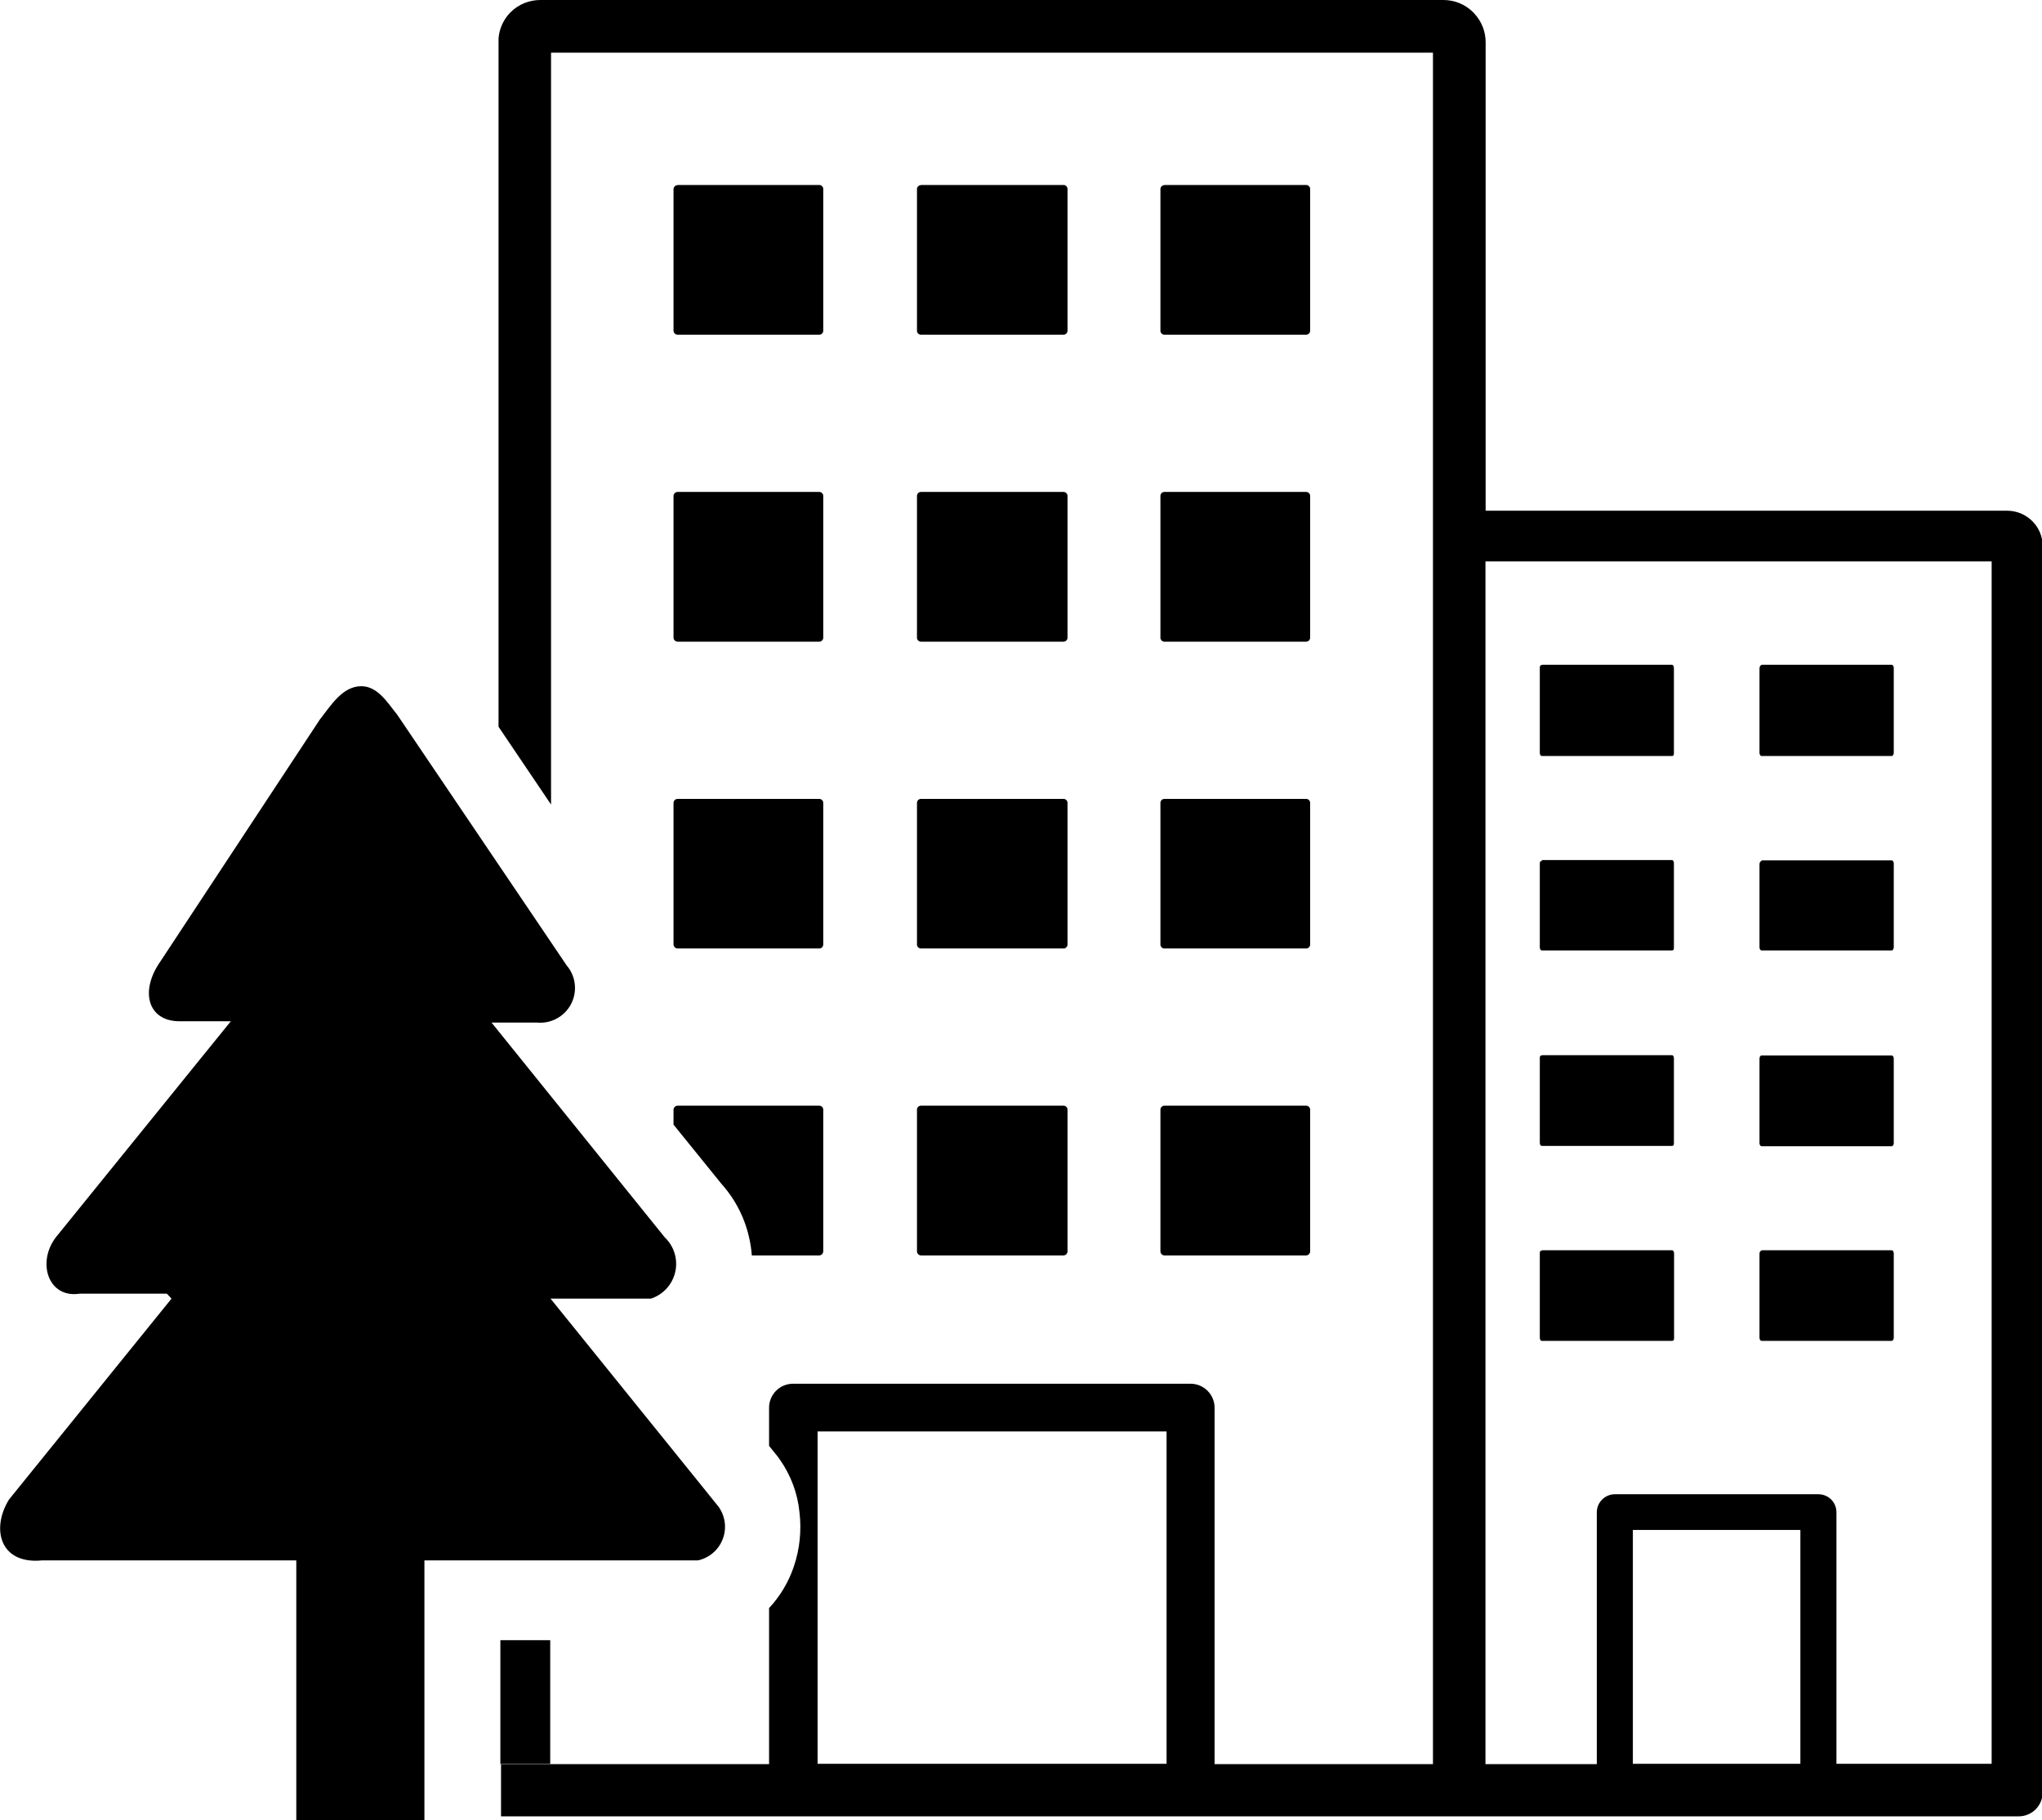
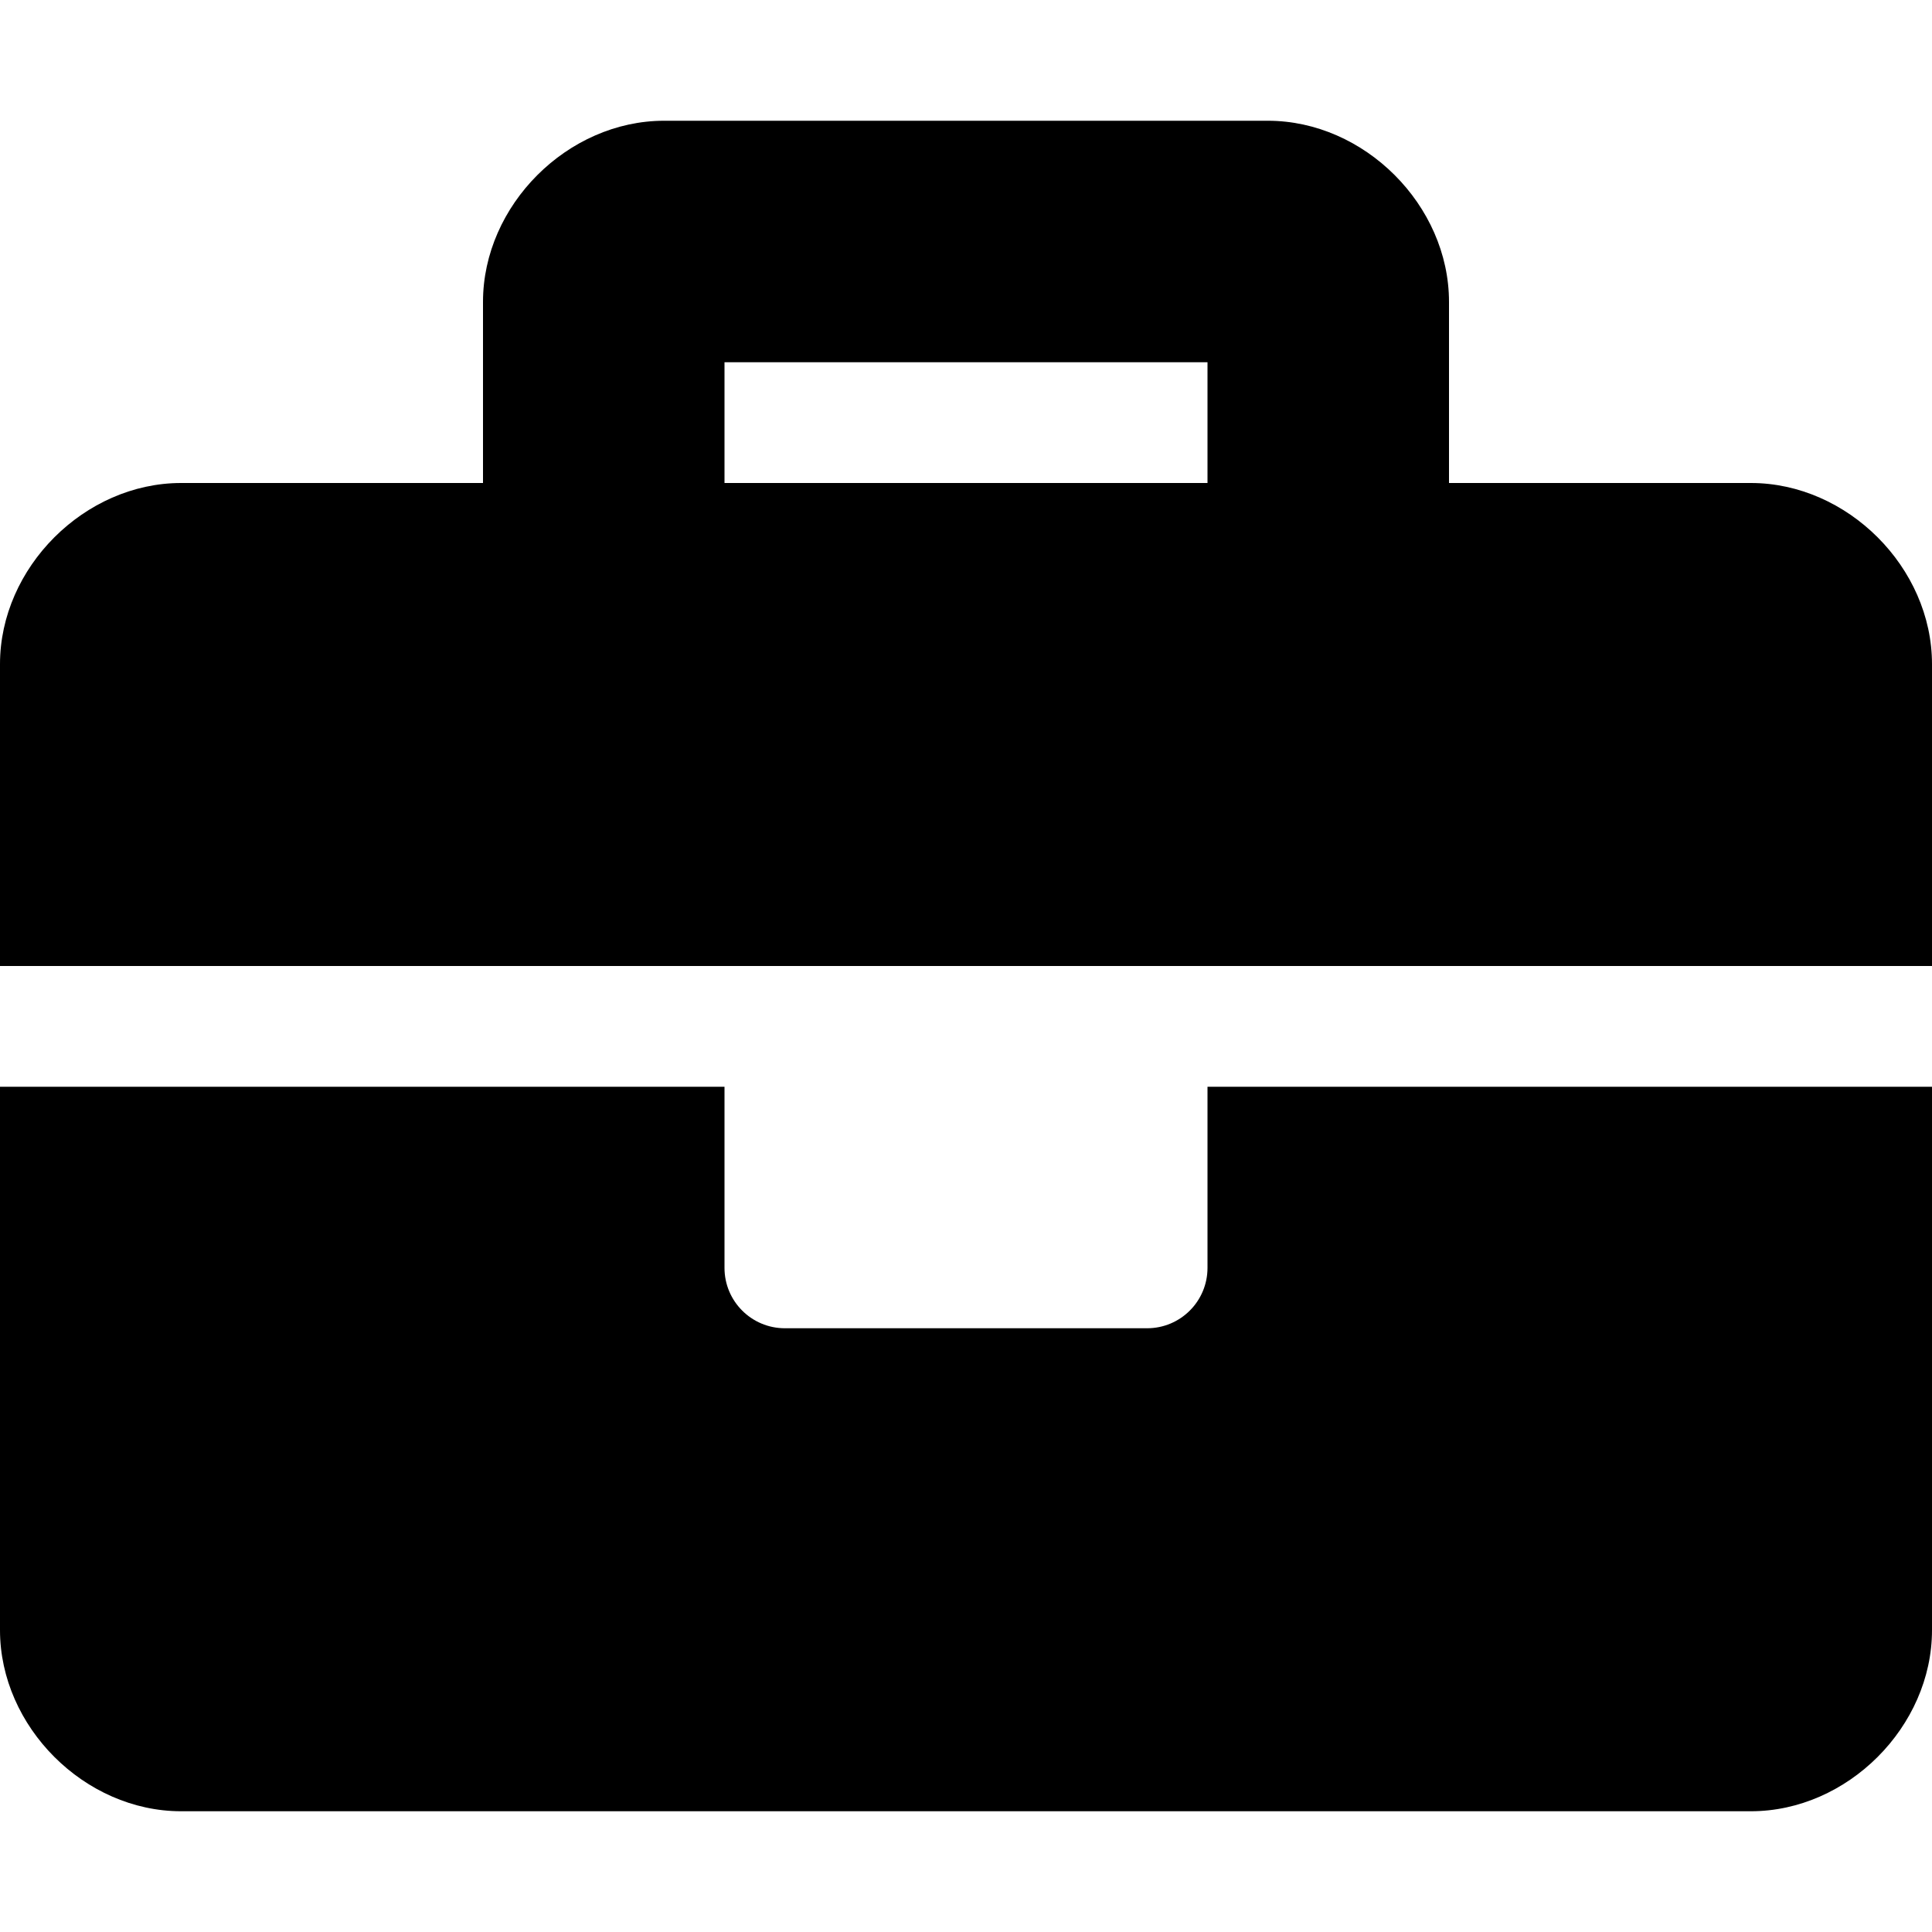
- <svg xmlns="http://www.w3.org/2000/svg" viewBox="0 0 122.88 109.51">
-   <path d="M33.15 106.13h-3v3.16h91.32a1.44 1.44 0 0 0 1.45-1.44v-75a2.11 2.11 0 0 0-.62-1.49 2.14 2.14 0 0 0-1.5-.63H89.4V2.54a2.52 2.52 0 0 0-.64-1.68l-.11-.12a2.52 2.52 0 0 0-1.8-.74H32.52a2.54 2.54 0 0 0-1.8.74A2.51 2.51 0 0 0 30 2.31v41.42l3.16 4.68V3.17h53.07v103h3.16V33.78h30.46v72.35h-9.34V91a1.08 1.08 0 0 0-1.08-1.09H97.18A1.09 1.09 0 0 0 96.09 91v15.15h-23V84.71a1.45 1.45 0 0 0-1.45-1.45H47.72a1.44 1.44 0 0 0-1.44 1.45V87l.42.52a3.33 3.33 0 0 1 .24.32A6.63 6.63 0 0 1 48.11 91a7.42 7.42 0 0 1-.34 3.26 6.88 6.88 0 0 1-1.49 2.5v9.39H30.11v-7.46h3v7.44ZM2.53 93.89C0 94.14-.55 92 .54 90.23l9.78-12.09-.28-.3H4.8c-1.89.3-2.6-1.87-1.44-3.39l10.53-13h-3.08c-1.93 0-2.4-1.82-1.17-3.58l9.61-14.58c.65-.82 1.35-2 2.49-2 1 0 1.58 1 2.16 1.71l10.2 15.09a2.09 2.09 0 0 1-1.77 3.44h-2.75L40 74.45a2.2 2.2 0 0 1-.83 3.69h-6.04l9.11 11.28 1 1.24A2.07 2.07 0 0 1 42 93.89H25.54v15.62h-7.71V93.89Zm27.58 4.78Zm78.23 7.46H98.26V92.06h10.08v14.07ZM106 40h7.84c.06 0 .12.09.12.2v5.1c0 .09-.06.19-.12.19H106c-.06 0-.12-.09-.12-.19v-5.08c0-.11.06-.2.12-.2Zm0 35.23h7.84c.06 0 .12.09.12.18v5.08c0 .1-.06.19-.12.19H106c-.06 0-.12-.08-.12-.19v-5.06c0-.09.06-.18.12-.18Zm-13.21 0h7.83c.07 0 .12.09.12.18v5.08c0 .1 0 .19-.12.19h-7.84c-.07 0-.12-.08-.12-.19v-5.06c0-.09 0-.18.12-.18ZM106 63.51h7.84c.06 0 .12.08.12.19v5.08c0 .1-.06.19-.12.19H106c-.06 0-.12-.08-.12-.19V63.7c0-.12.06-.19.12-.19Zm0-11.74h7.84c.06 0 .12.08.12.19V57c0 .09-.06.19-.12.19H106c-.06 0-.12-.09-.12-.19v-5c0-.11.06-.19.12-.19ZM92.78 40h7.83c.07 0 .12.09.12.2v5.1c0 .09 0 .19-.12.19h-7.83c-.07 0-.12-.09-.12-.19v-5.08c0-.11 0-.2.12-.2Zm0 23.49h7.83c.07 0 .12.08.12.19v5.08c0 .1 0 .19-.12.19h-7.83c-.07 0-.12-.08-.12-.19V63.7c0-.12 0-.19.12-.19Zm0-11.74h7.83c.07 0 .12.08.12.19V57c0 .09 0 .19-.12.19h-7.83c-.07 0-.12-.09-.12-.19v-5c0-.11 0-.19.12-.19ZM70.2 106.13h-21v-20h21v20Zm-29.42-95h8.52a.24.24 0 0 1 .24.24v8.53a.24.24 0 0 1-.24.24h-8.52a.25.25 0 0 1-.25-.24v-8.52a.25.25 0 0 1 .25-.24Zm29.29 0h8.53a.24.24 0 0 1 .24.24v8.53a.24.24 0 0 1-.24.24h-8.53a.24.24 0 0 1-.24-.24v-8.52a.24.24 0 0 1 .24-.24Zm-14.65 0H64a.24.24 0 0 1 .24.24v8.53a.24.24 0 0 1-.24.24h-8.58a.24.24 0 0 1-.24-.24v-8.52a.24.24 0 0 1 .24-.24ZM40.78 29.6h8.52a.24.24 0 0 1 .24.24v8.53a.24.24 0 0 1-.24.24h-8.52a.25.25 0 0 1-.25-.24v-8.53a.25.25 0 0 1 .25-.24Zm29.29 0h8.53a.24.24 0 0 1 .24.24v8.53a.24.24 0 0 1-.24.24h-8.53a.24.24 0 0 1-.24-.24v-8.53a.24.24 0 0 1 .24-.24Zm-14.65 0H64a.24.24 0 0 1 .24.24v8.53a.24.24 0 0 1-.24.24h-8.58a.24.24 0 0 1-.24-.24v-8.53a.24.24 0 0 1 .24-.24ZM40.78 66.53h8.52a.24.24 0 0 1 .24.24v8.52a.25.25 0 0 1-.24.25h-4.06a6.42 6.42 0 0 0-.12-.88 7.18 7.18 0 0 0-1.7-3.42l-2.89-3.57v-.9a.25.25 0 0 1 .25-.24Zm29.29 0h8.53a.24.24 0 0 1 .24.24v8.52a.25.25 0 0 1-.24.25h-8.53a.25.25 0 0 1-.24-.25v-8.52a.24.24 0 0 1 .24-.24Zm-14.65 0H64a.24.24 0 0 1 .24.24v8.52a.25.25 0 0 1-.24.25h-8.58a.25.25 0 0 1-.24-.25v-8.52a.24.24 0 0 1 .24-.24ZM40.78 48.07h8.52a.24.24 0 0 1 .24.24v8.52a.24.24 0 0 1-.24.24h-8.52a.25.25 0 0 1-.25-.24v-8.52a.25.25 0 0 1 .25-.24Zm29.29 0h8.53a.24.24 0 0 1 .24.24v8.52a.24.24 0 0 1-.24.24h-8.53a.24.24 0 0 1-.24-.24v-8.52a.24.24 0 0 1 .24-.24Zm-14.65 0H64a.24.24 0 0 1 .24.24v8.52a.24.24 0 0 1-.24.24h-8.58a.24.24 0 0 1-.24-.24v-8.52a.24.24 0 0 1 .24-.24Z" />
+ <svg xmlns="http://www.w3.org/2000/svg" viewBox="0 0 512 512">
+   <path d="M320 336c0 8.84-7.16 16-16 16h-96c-8.84 0-16-7.16-16-16v-48H0v144c0 25.6 22.4 48 48 48h416c25.6 0 48-22.4 48-48V288H320v48zm144-208h-80V80c0-25.6-22.4-48-48-48H176c-25.6 0-48 22.4-48 48v48H48c-25.6 0-48 22.4-48 48v80h512v-80c0-25.6-22.4-48-48-48zm-144 0H192V96h128v32z" />
</svg>
